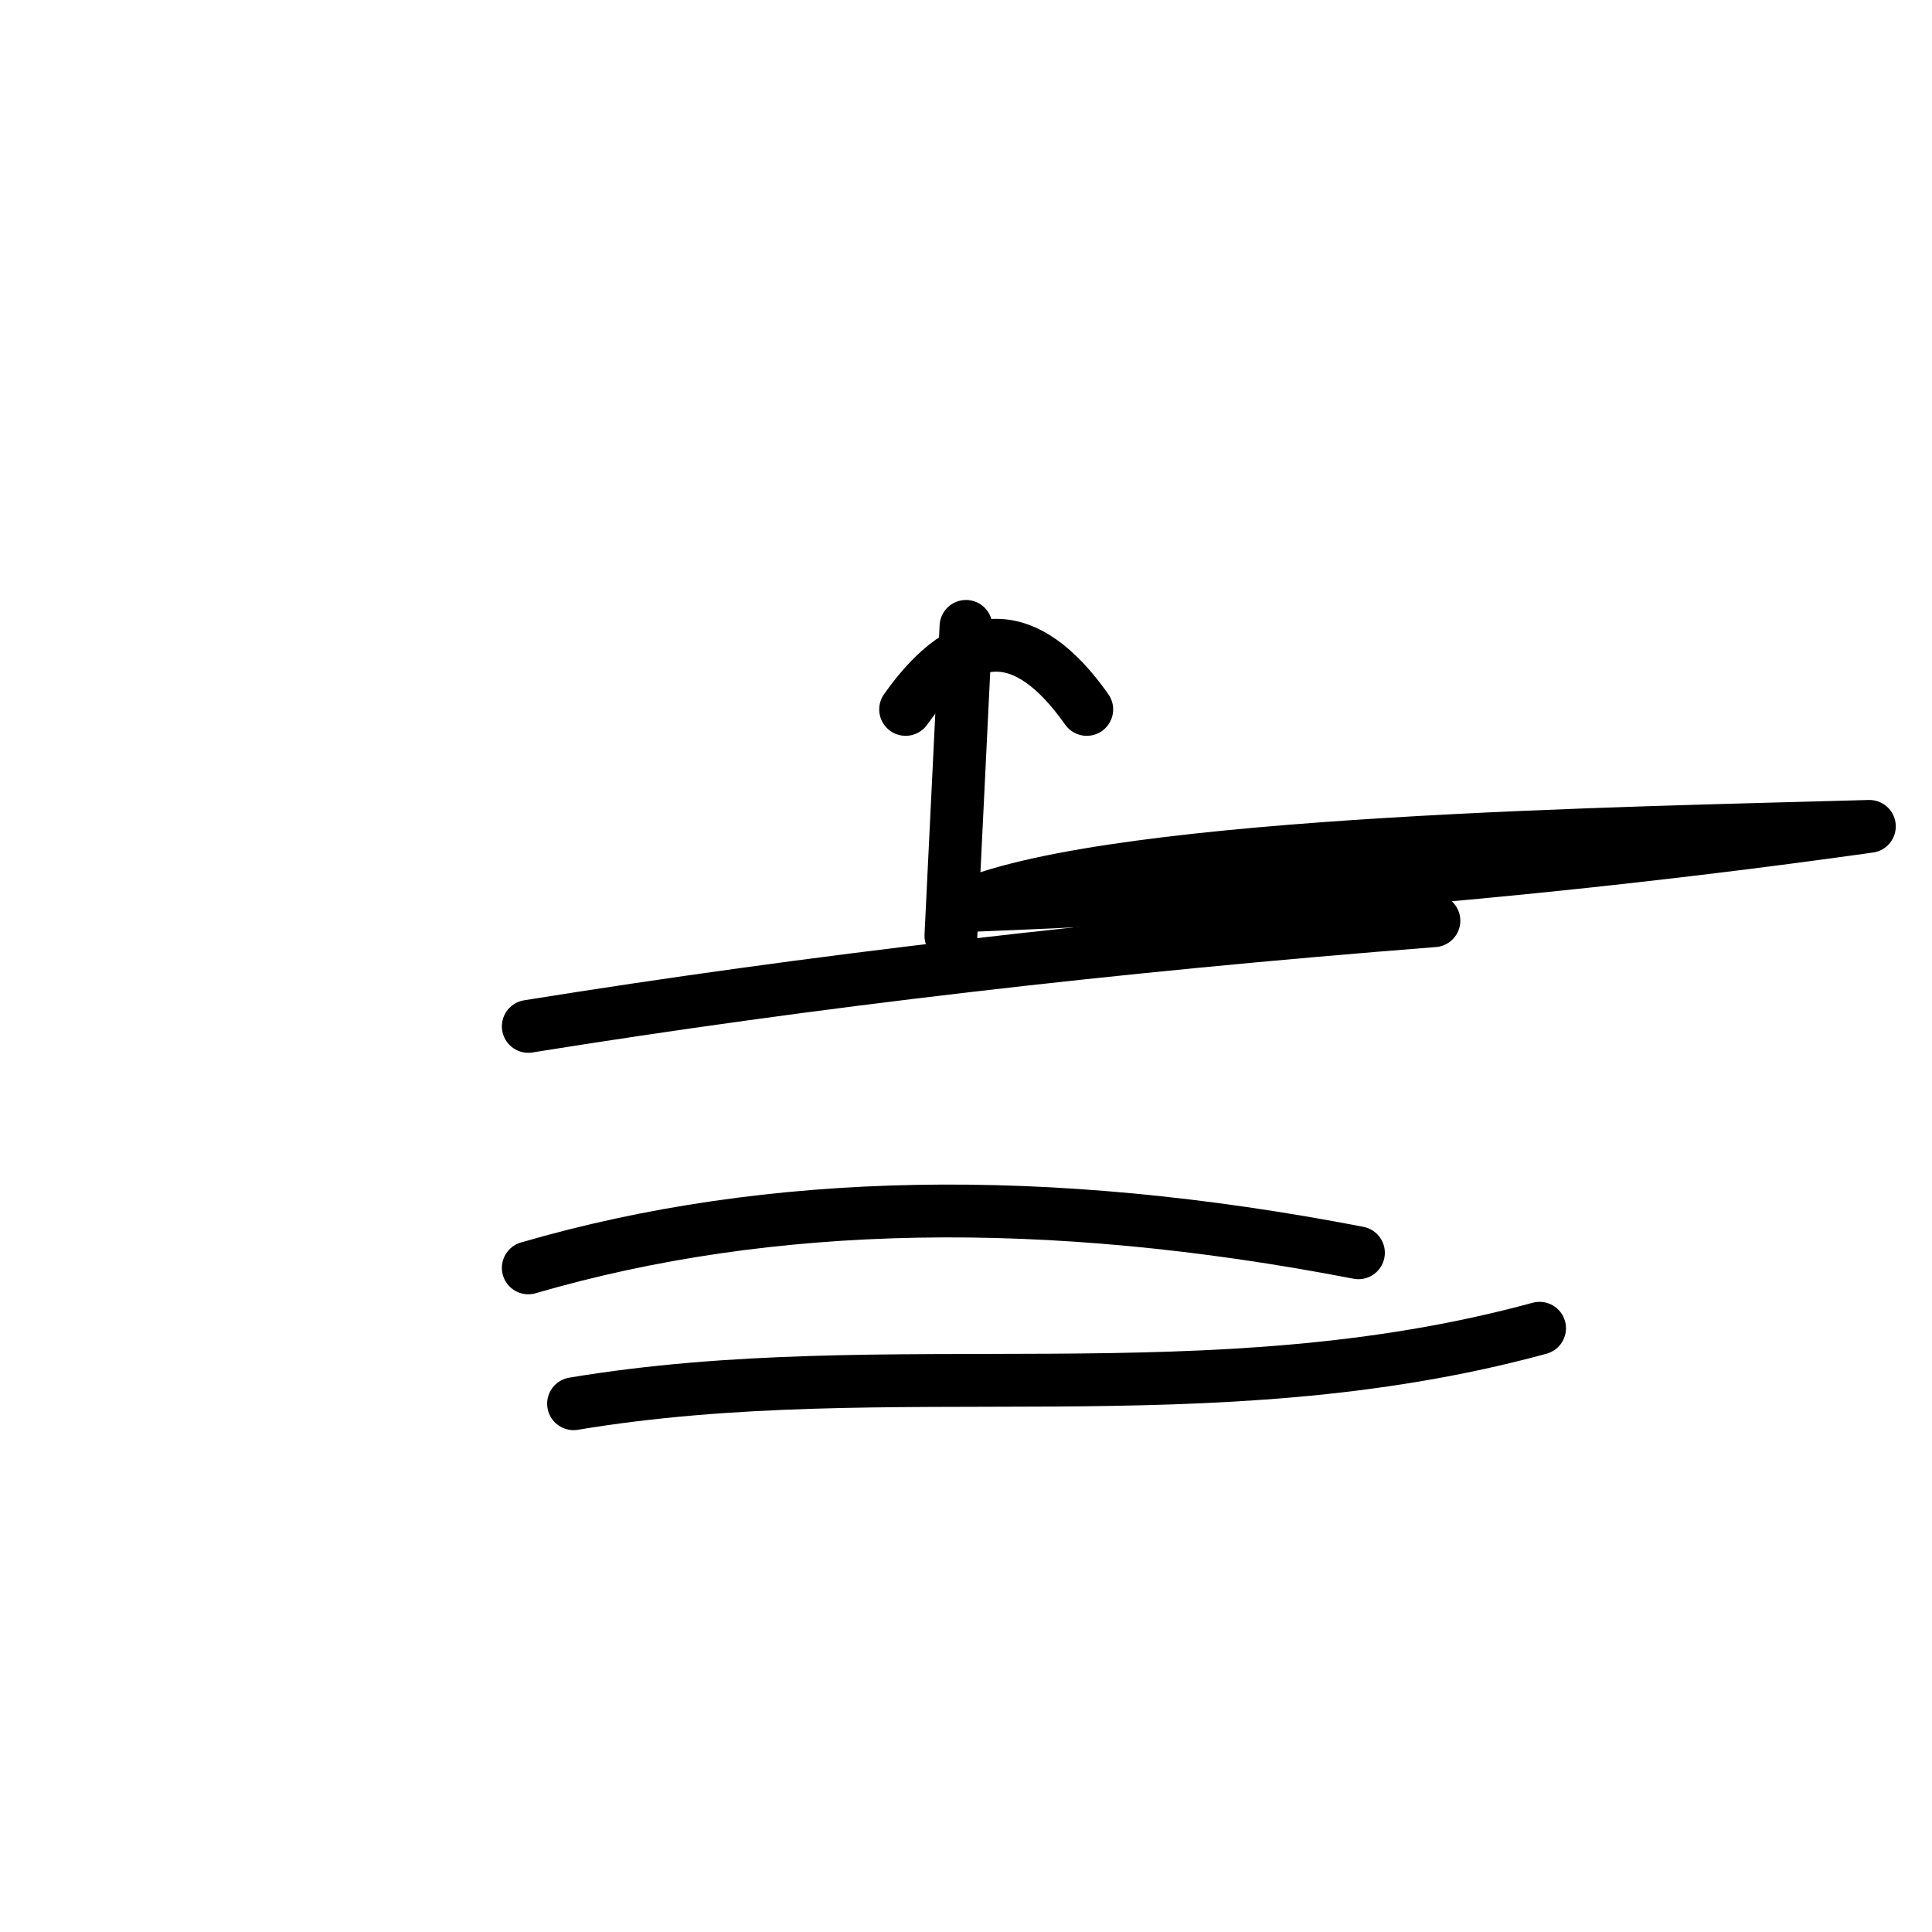
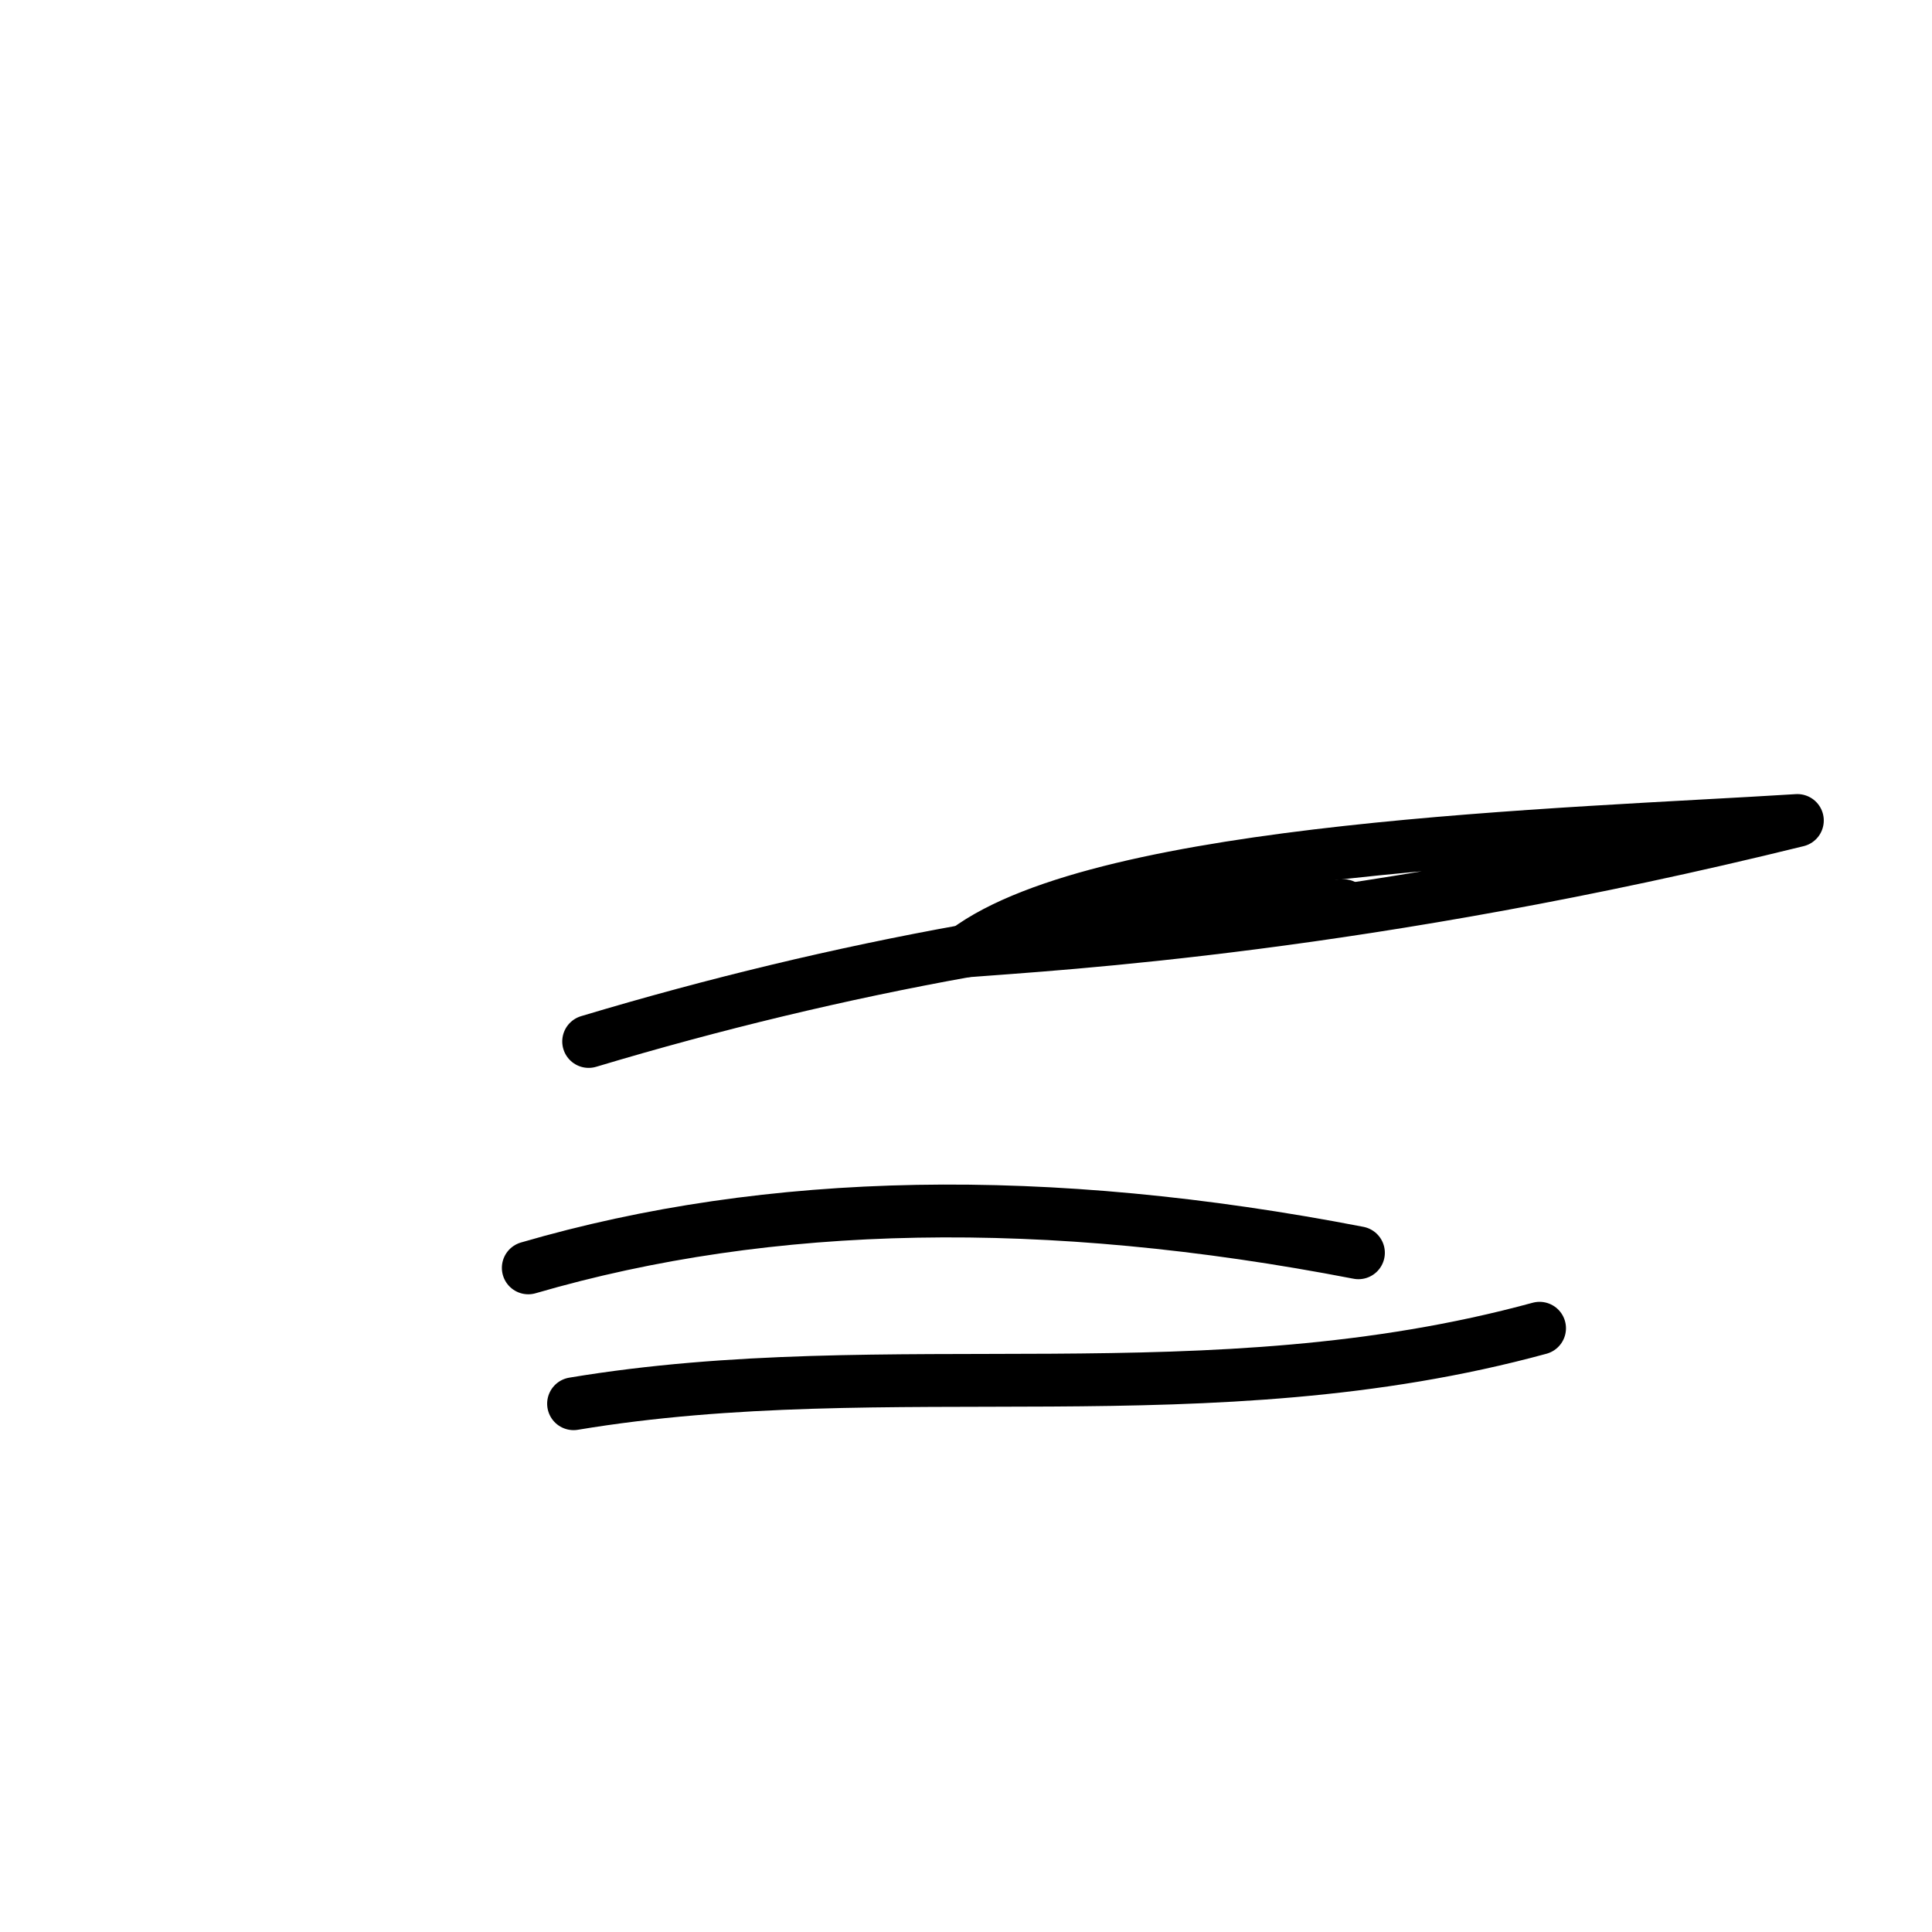
<svg xmlns="http://www.w3.org/2000/svg" viewBox="0 0 256 256">
-   <path d="M 128 120 C 148.52 111.4 216.92 110.4 247.7 109.5 C 187.28 118 141.68 119.4 128 120" fill="none" stroke="currentColor" stroke-width="7" stroke-linecap="round" stroke-linejoin="round" />
-   <path d="M 70 136 Q 126 127 190 122" fill="none" stroke="currentColor" stroke-width="7" stroke-linecap="round" stroke-linejoin="round" />
-   <path d="M 126 124 L 128 83" fill="none" stroke="currentColor" stroke-width="7" stroke-linecap="round" stroke-linejoin="round" />
-   <path d="M 120 94 Q 132 77 144 94" fill="none" stroke="currentColor" stroke-width="7" stroke-linecap="round" stroke-linejoin="round" />
+   <path d="M 128 126 C 146.36 112.24 207.56 110.64 238.16 108.72 C 181.04 122.8 140.24 125.04 128 126" fill="none" stroke="currentColor" stroke-width="7" stroke-linecap="round" stroke-linejoin="round" />
+   <path d="M 78 138 Q 128 123 178 120" fill="none" stroke="currentColor" stroke-width="7" stroke-linecap="round" stroke-linejoin="round" />
  <path d="M 70 168 Q 118 154 180 166" fill="none" stroke="currentColor" stroke-width="7" stroke-linecap="round" stroke-linejoin="round" />
  <path d="M 76 186 C 118 179 160 188 204 176" fill="none" stroke="currentColor" stroke-width="7" stroke-linecap="round" stroke-linejoin="round" />
</svg>
